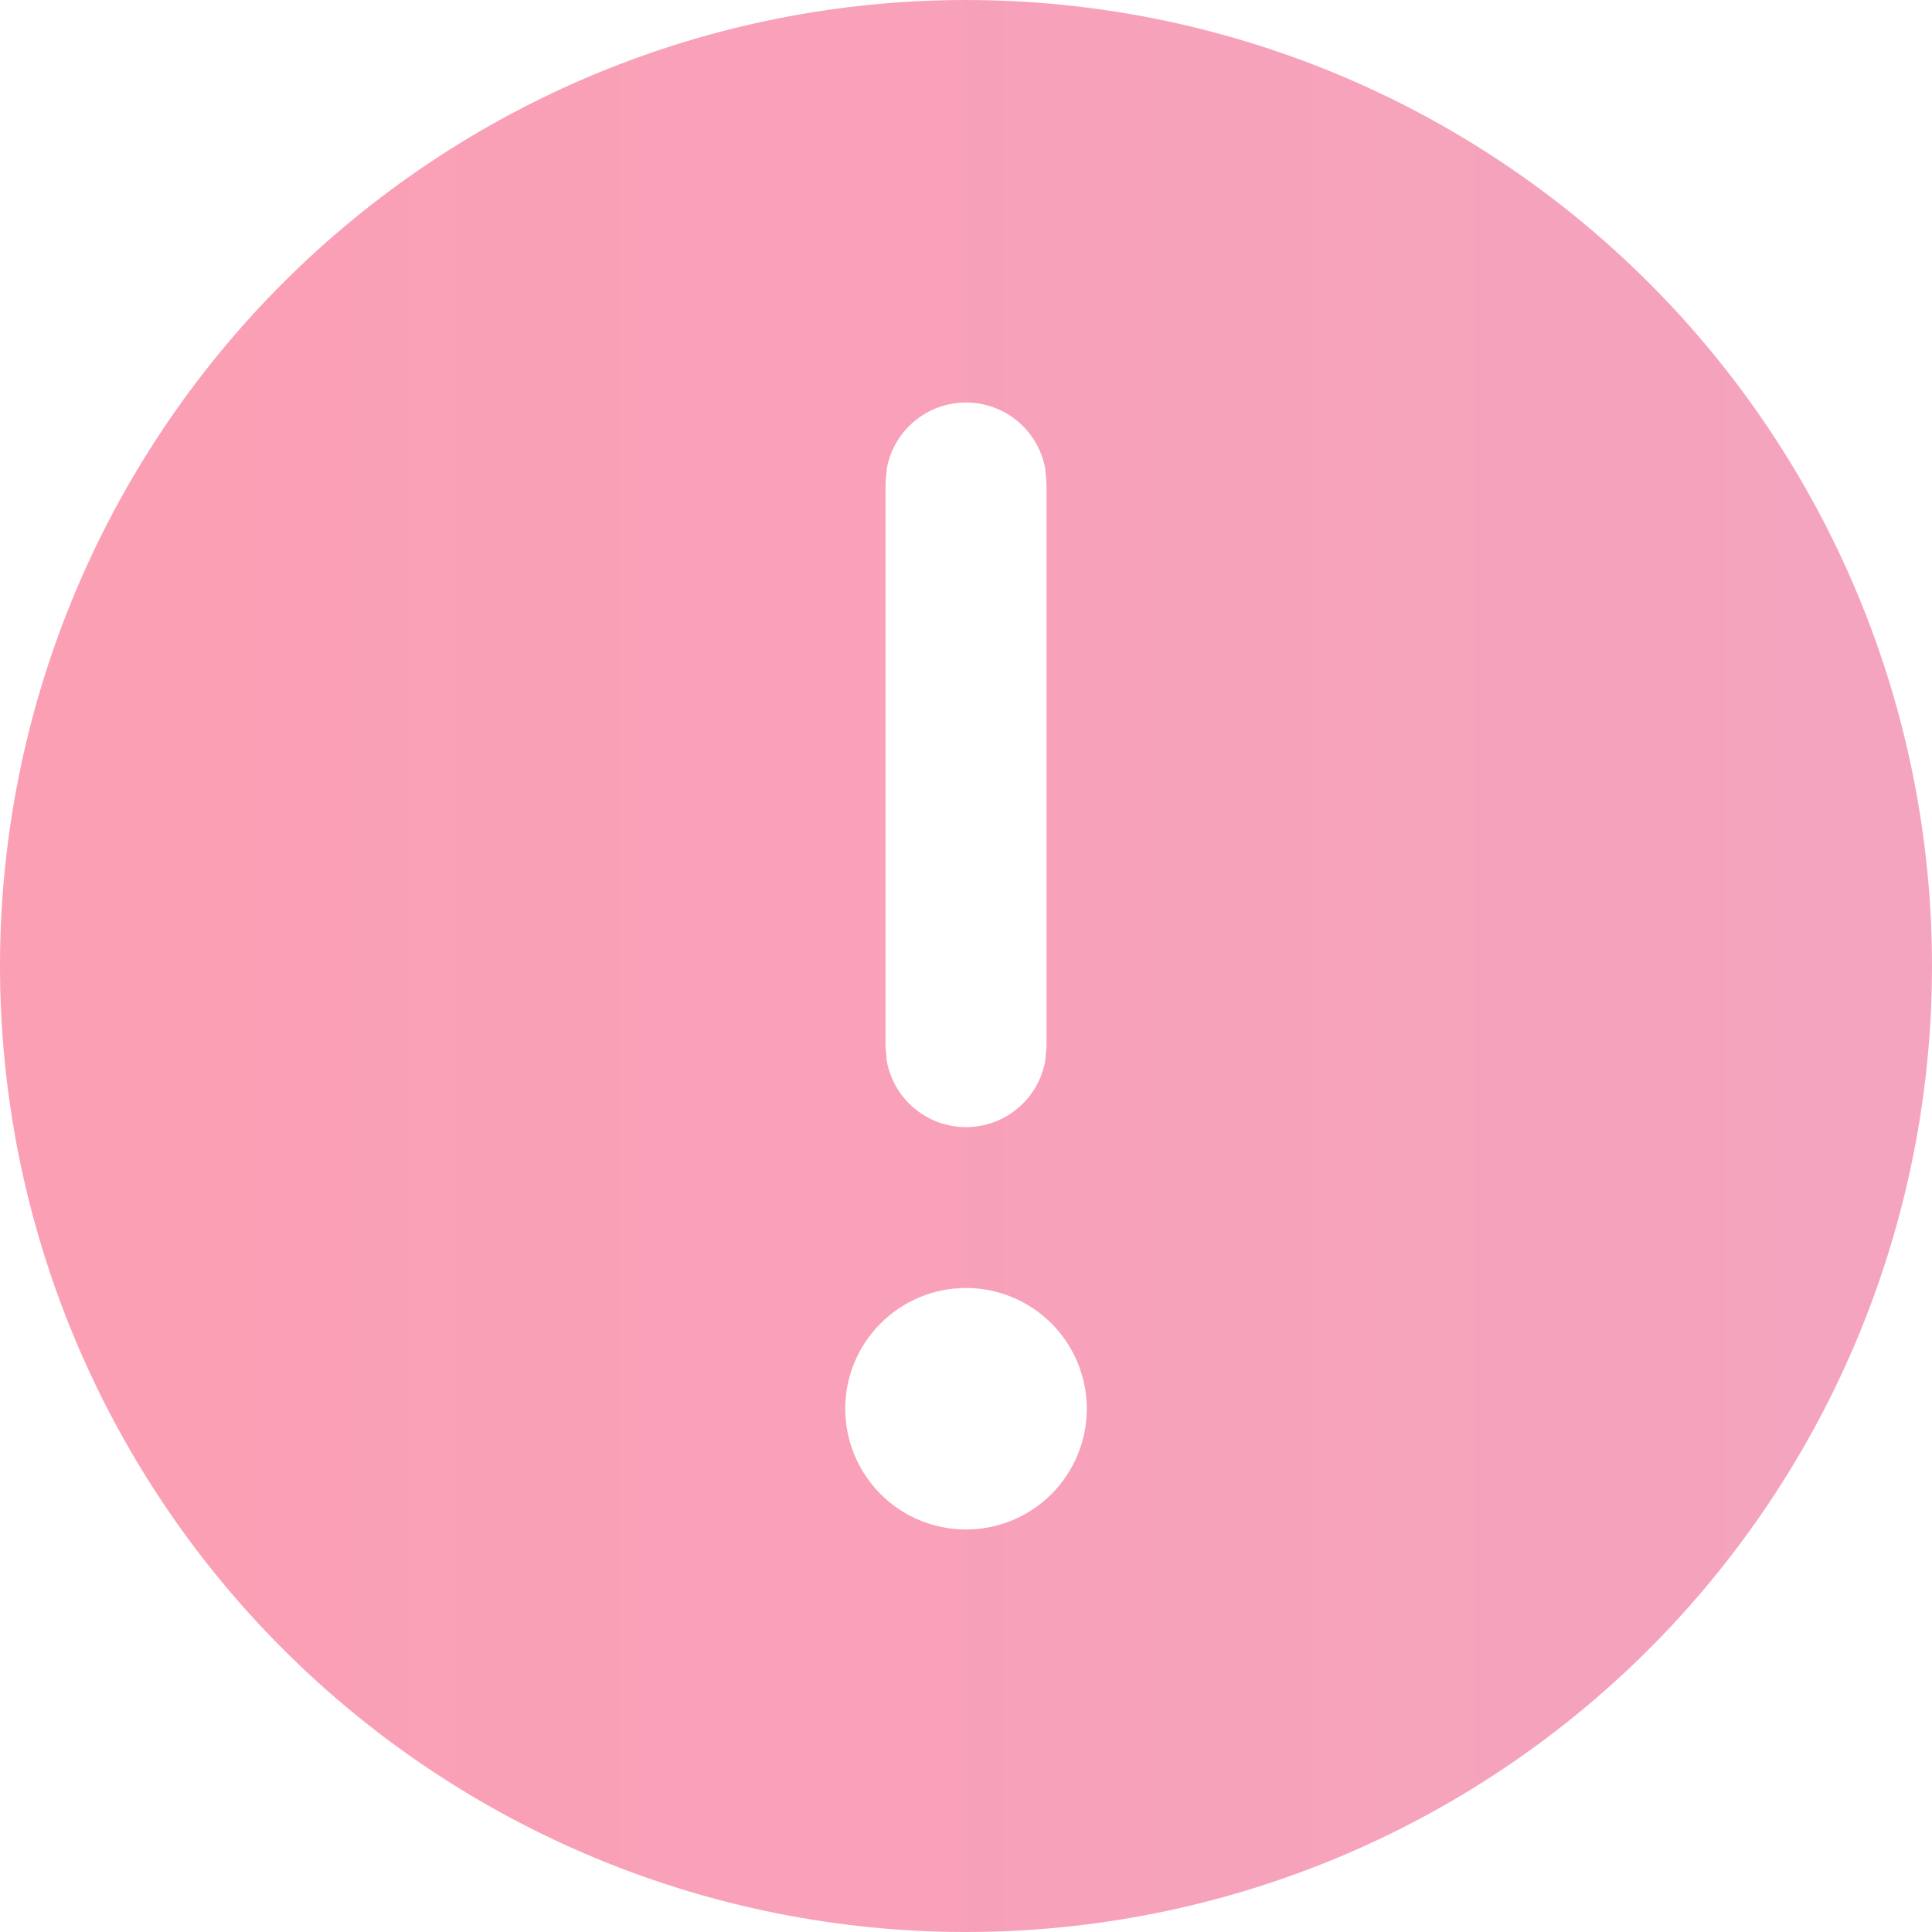
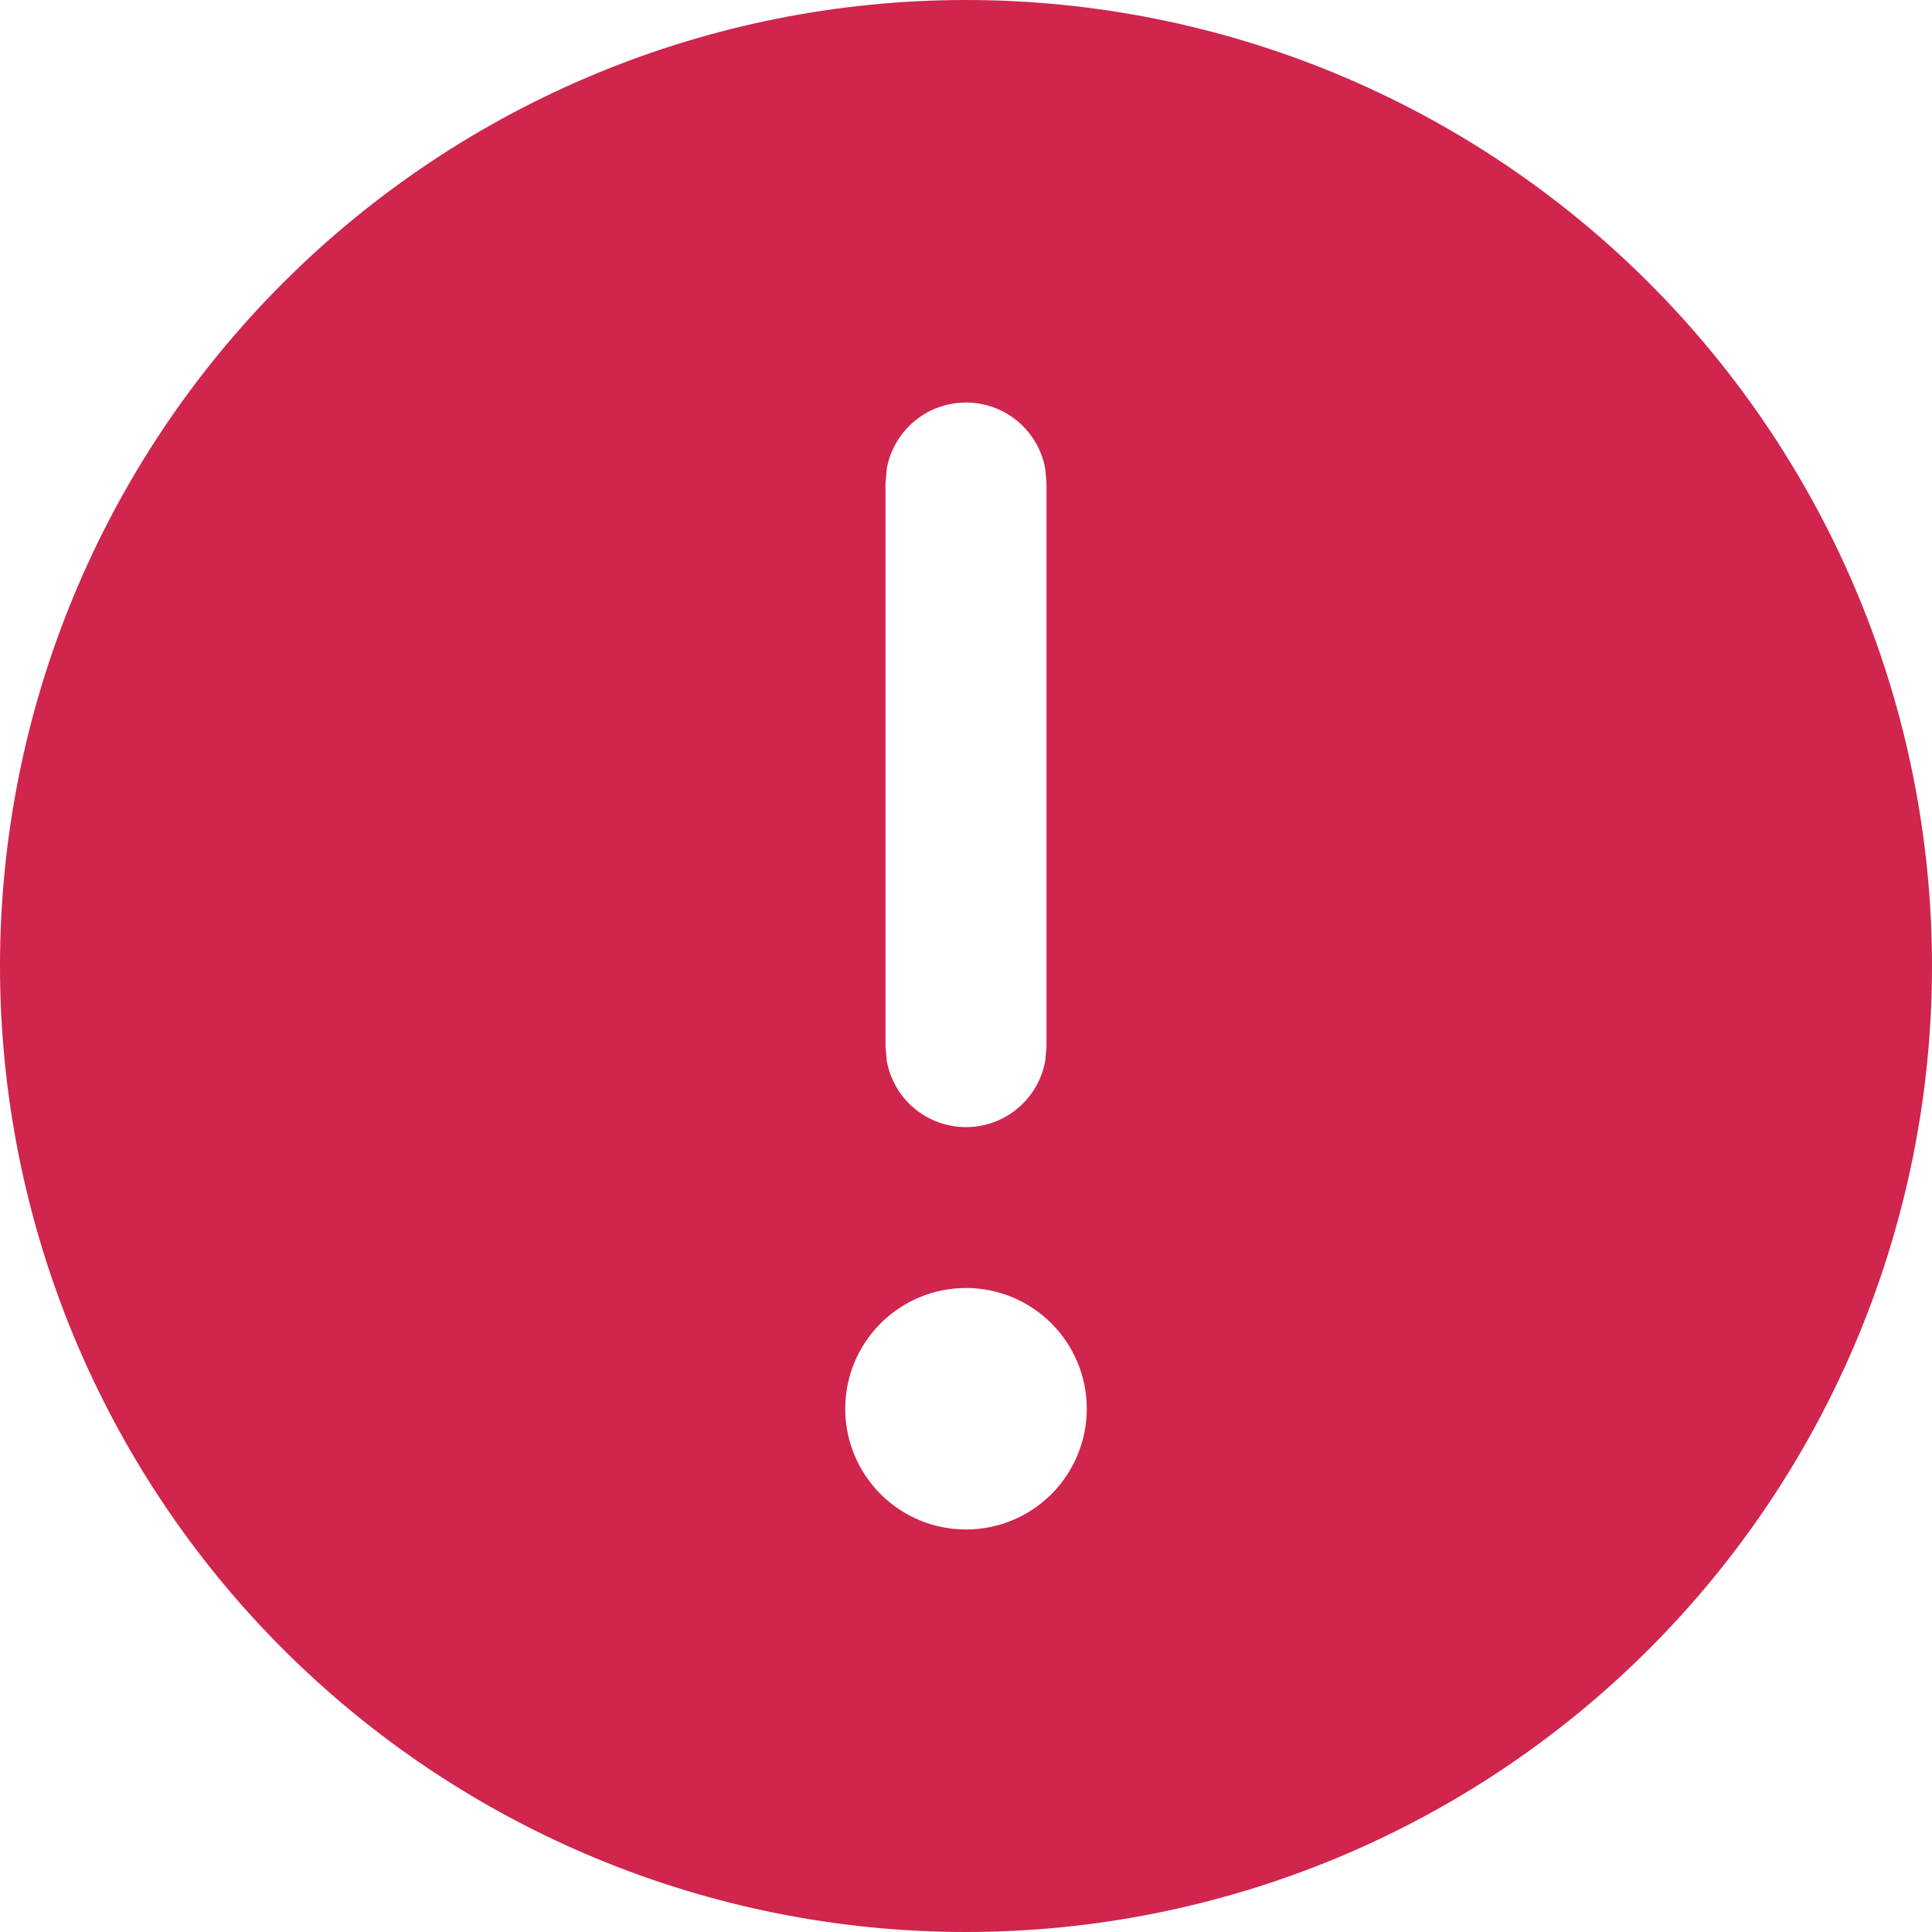
- <svg xmlns="http://www.w3.org/2000/svg" width="35" height="35" viewBox="0 0 35 35" fill="none">
-   <path opacity="0.4" d="M17.5 0C19.798 -3.42448e-08 22.074 0.453 24.197 1.332C26.32 2.212 28.249 3.501 29.874 5.126C31.499 6.751 32.788 8.68 33.668 10.803C34.547 12.926 35 15.202 35 17.5C35 19.798 34.547 22.074 33.668 24.197C32.788 26.32 31.499 28.249 29.874 29.874C28.249 31.499 26.32 32.788 24.197 33.668C22.074 34.547 19.798 35 17.5 35C12.859 35 8.408 33.156 5.126 29.874C1.844 26.593 0 22.141 0 17.5C0 12.859 1.844 8.408 5.126 5.126C8.408 1.844 12.859 6.91606e-08 17.5 0ZM17.5 23.333C16.92 23.333 16.363 23.564 15.953 23.974C15.543 24.384 15.312 24.941 15.312 25.521C15.312 26.101 15.543 26.657 15.953 27.068C16.363 27.478 16.92 27.708 17.5 27.708C18.08 27.708 18.637 27.478 19.047 27.068C19.457 26.657 19.688 26.101 19.688 25.521C19.688 24.941 19.457 24.384 19.047 23.974C18.637 23.564 18.08 23.333 17.5 23.333ZM17.5 7.292C17.159 7.292 16.828 7.411 16.566 7.63C16.304 7.848 16.126 8.152 16.065 8.488L16.042 8.75V18.958L16.065 19.221C16.126 19.557 16.303 19.861 16.565 20.08C16.827 20.299 17.158 20.419 17.5 20.419C17.842 20.419 18.173 20.299 18.435 20.08C18.697 19.861 18.874 19.557 18.935 19.221L18.958 18.958V8.75L18.935 8.488C18.874 8.152 18.696 7.848 18.434 7.63C18.172 7.411 17.841 7.292 17.5 7.292Z" fill="url(#paint0_linear_23580_96492)" />
-   <defs>
-     <linearGradient id="paint0_linear_23580_96492" x1="-2.74349e-08" y1="17.5" x2="35" y2="17.5" gradientUnits="userSpaceOnUse">
-       <stop stop-color="#F60E44" />
-       <stop offset="1" stop-color="#E31C5E" />
-     </linearGradient>
-   </defs>
+ <svg xmlns="http://www.w3.org/2000/svg" width="27" height="27" viewBox="0 0 35 35" fill="none">
+   <path d="M17.5 0C19.798 0 22.074 0.453 24.197 1.332C26.32 2.212 28.249 3.501 29.874 5.126C31.499 6.751 32.788 8.68 33.668 10.803C34.547 12.926 35 15.202 35 17.5C35 19.798 34.547 22.074 33.668 24.197C32.788 26.32 31.499 28.249 29.874 29.874C28.249 31.499 26.32 32.788 24.197 33.668C22.074 34.547 19.798 35 17.5 35C12.859 35 8.408 33.156 5.126 29.874C1.844 26.593 0 22.141 0 17.5C0 12.859 1.844 8.408 5.126 5.126C8.408 1.844 12.859 0 17.5 0ZM17.5 23.333C16.92 23.333 16.363 23.564 15.953 23.974C15.543 24.384 15.312 24.941 15.312 25.521C15.312 26.101 15.543 26.657 15.953 27.068C16.363 27.478 16.92 27.708 17.5 27.708C18.08 27.708 18.637 27.478 19.047 27.068C19.457 26.657 19.688 26.101 19.688 25.521C19.688 24.941 19.457 24.384 19.047 23.974C18.637 23.564 18.08 23.333 17.5 23.333ZM17.5 7.292C17.159 7.292 16.828 7.411 16.566 7.63C16.304 7.848 16.126 8.152 16.065 8.488L16.042 8.75V18.958L16.065 19.221C16.126 19.557 16.303 19.861 16.565 20.08C16.827 20.299 17.158 20.419 17.5 20.419C17.842 20.419 18.173 20.299 18.435 20.08C18.697 19.861 18.874 19.557 18.935 19.221L18.958 18.958V8.75L18.935 8.488C18.874 8.152 18.696 7.848 18.434 7.63C18.172 7.411 17.841 7.292 17.5 7.292Z" fill="#D0254D" />
</svg>
